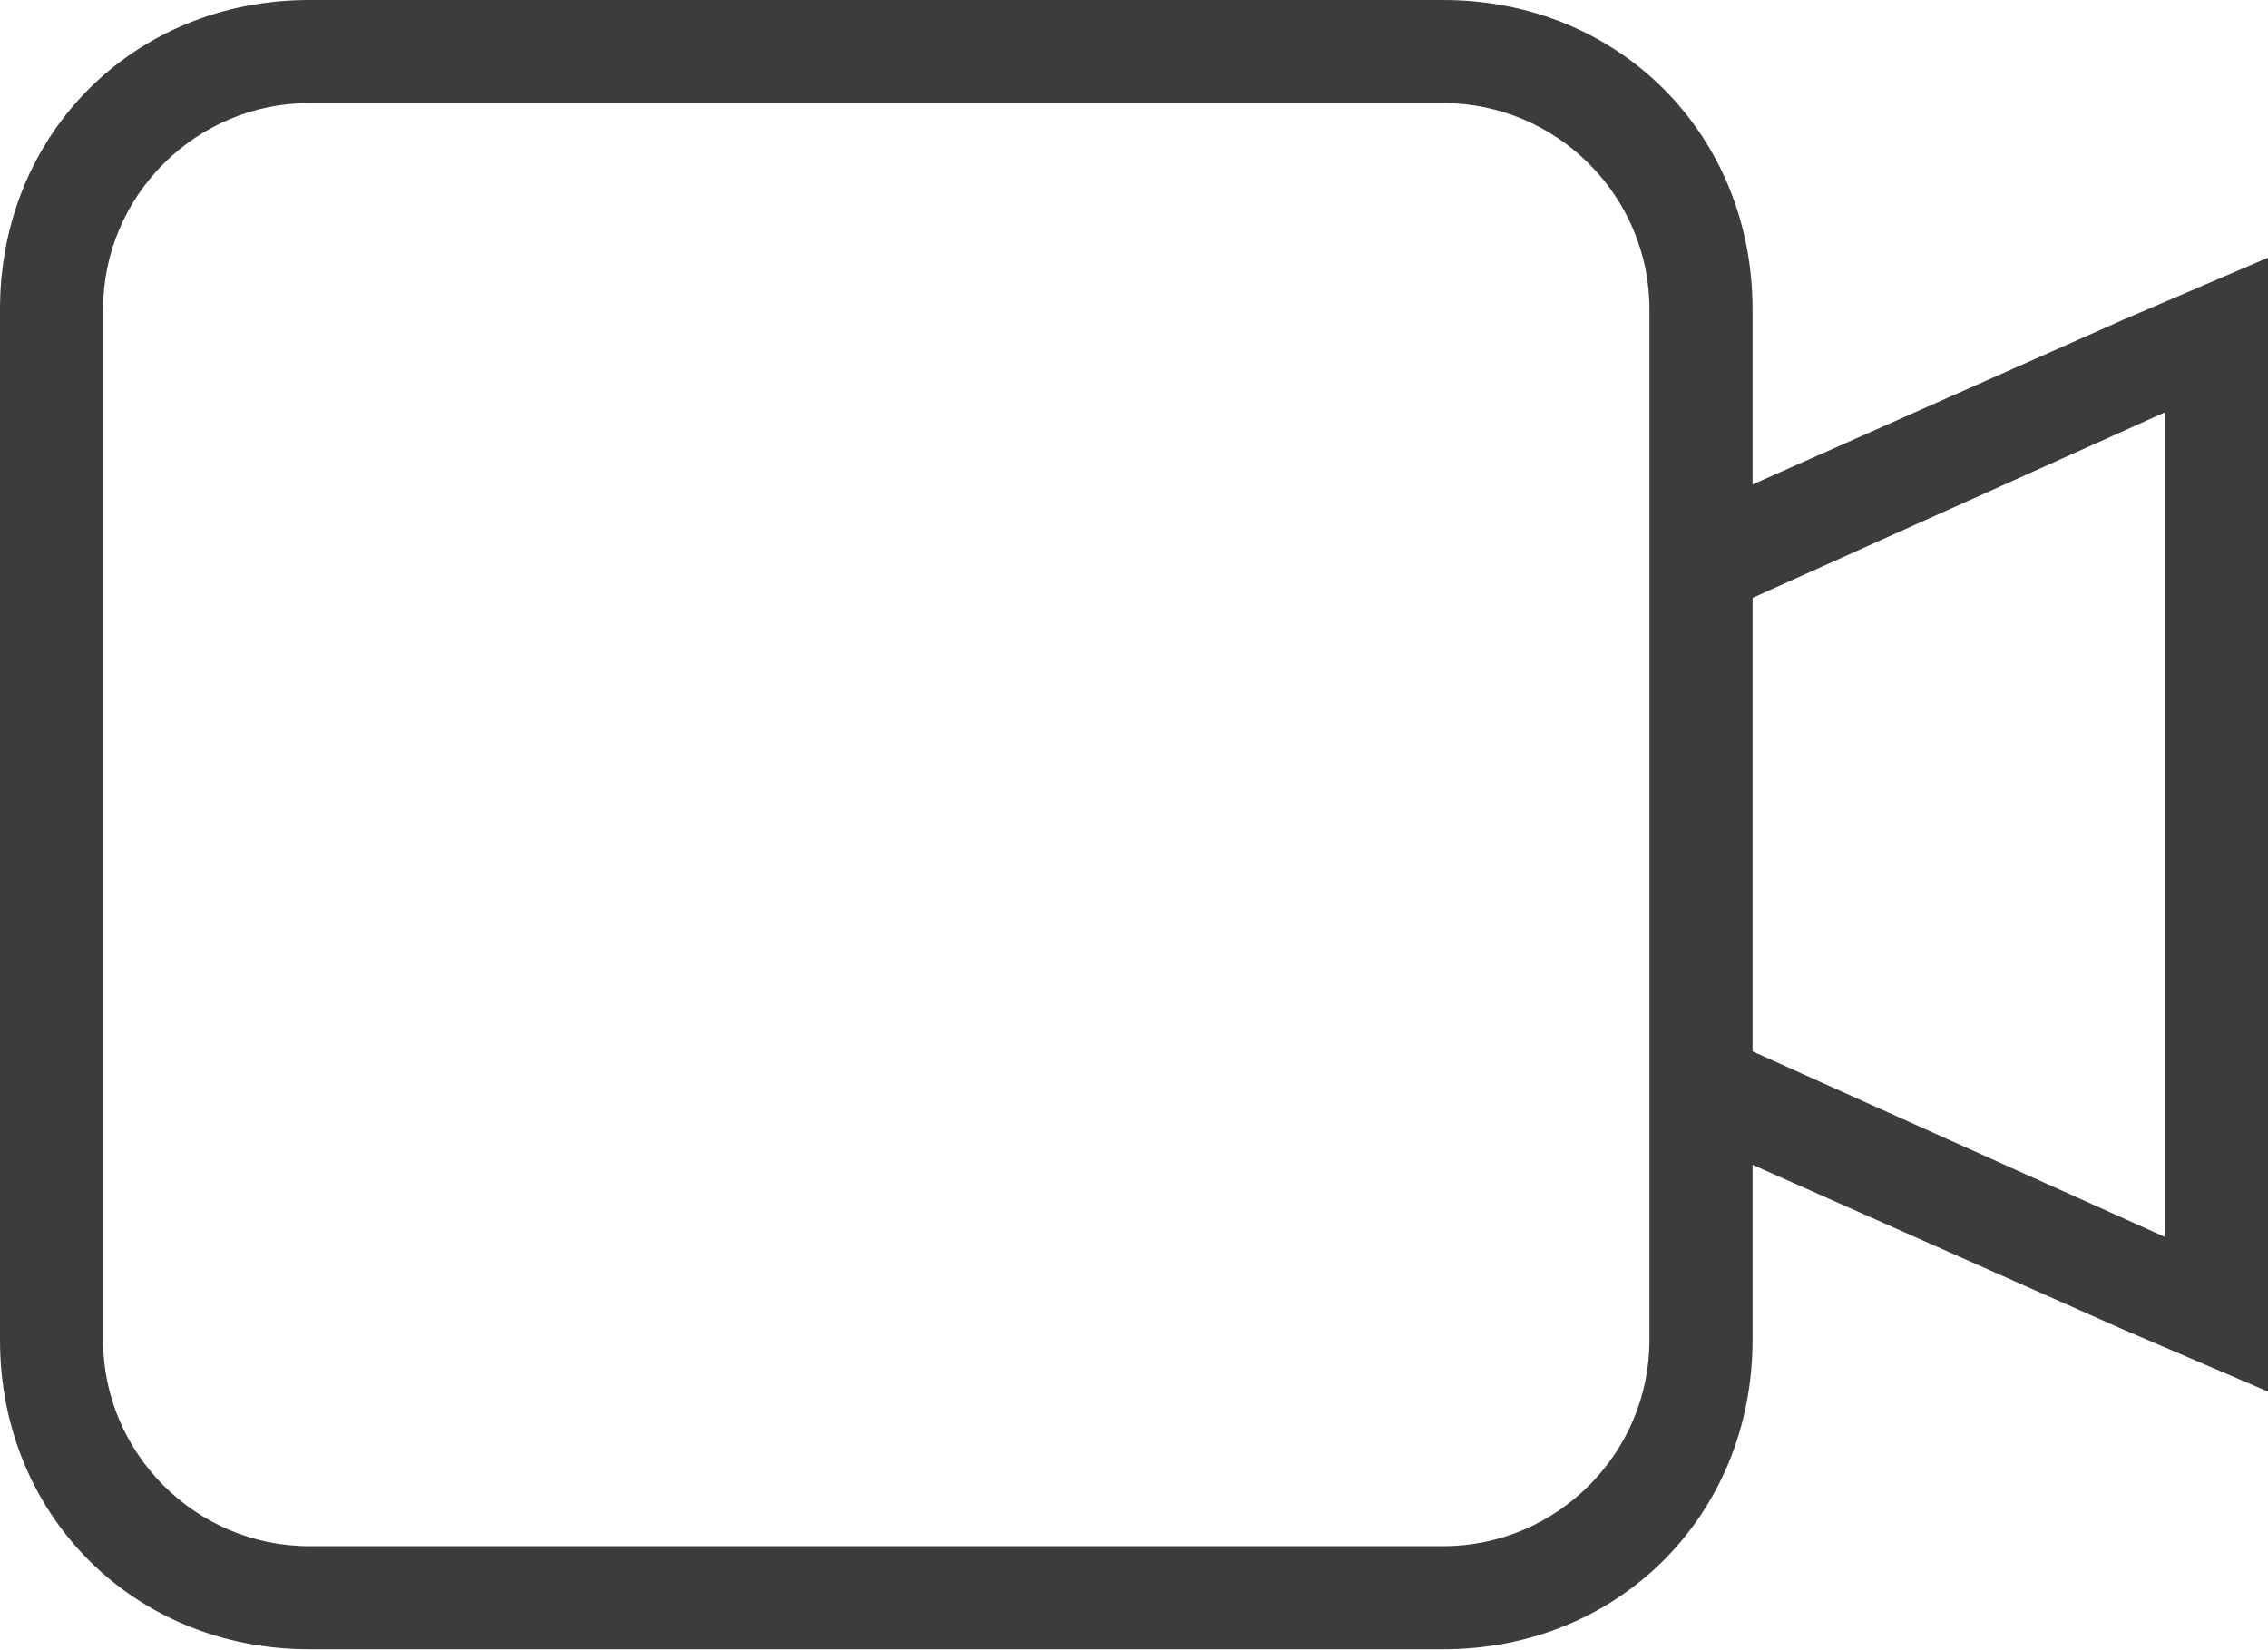
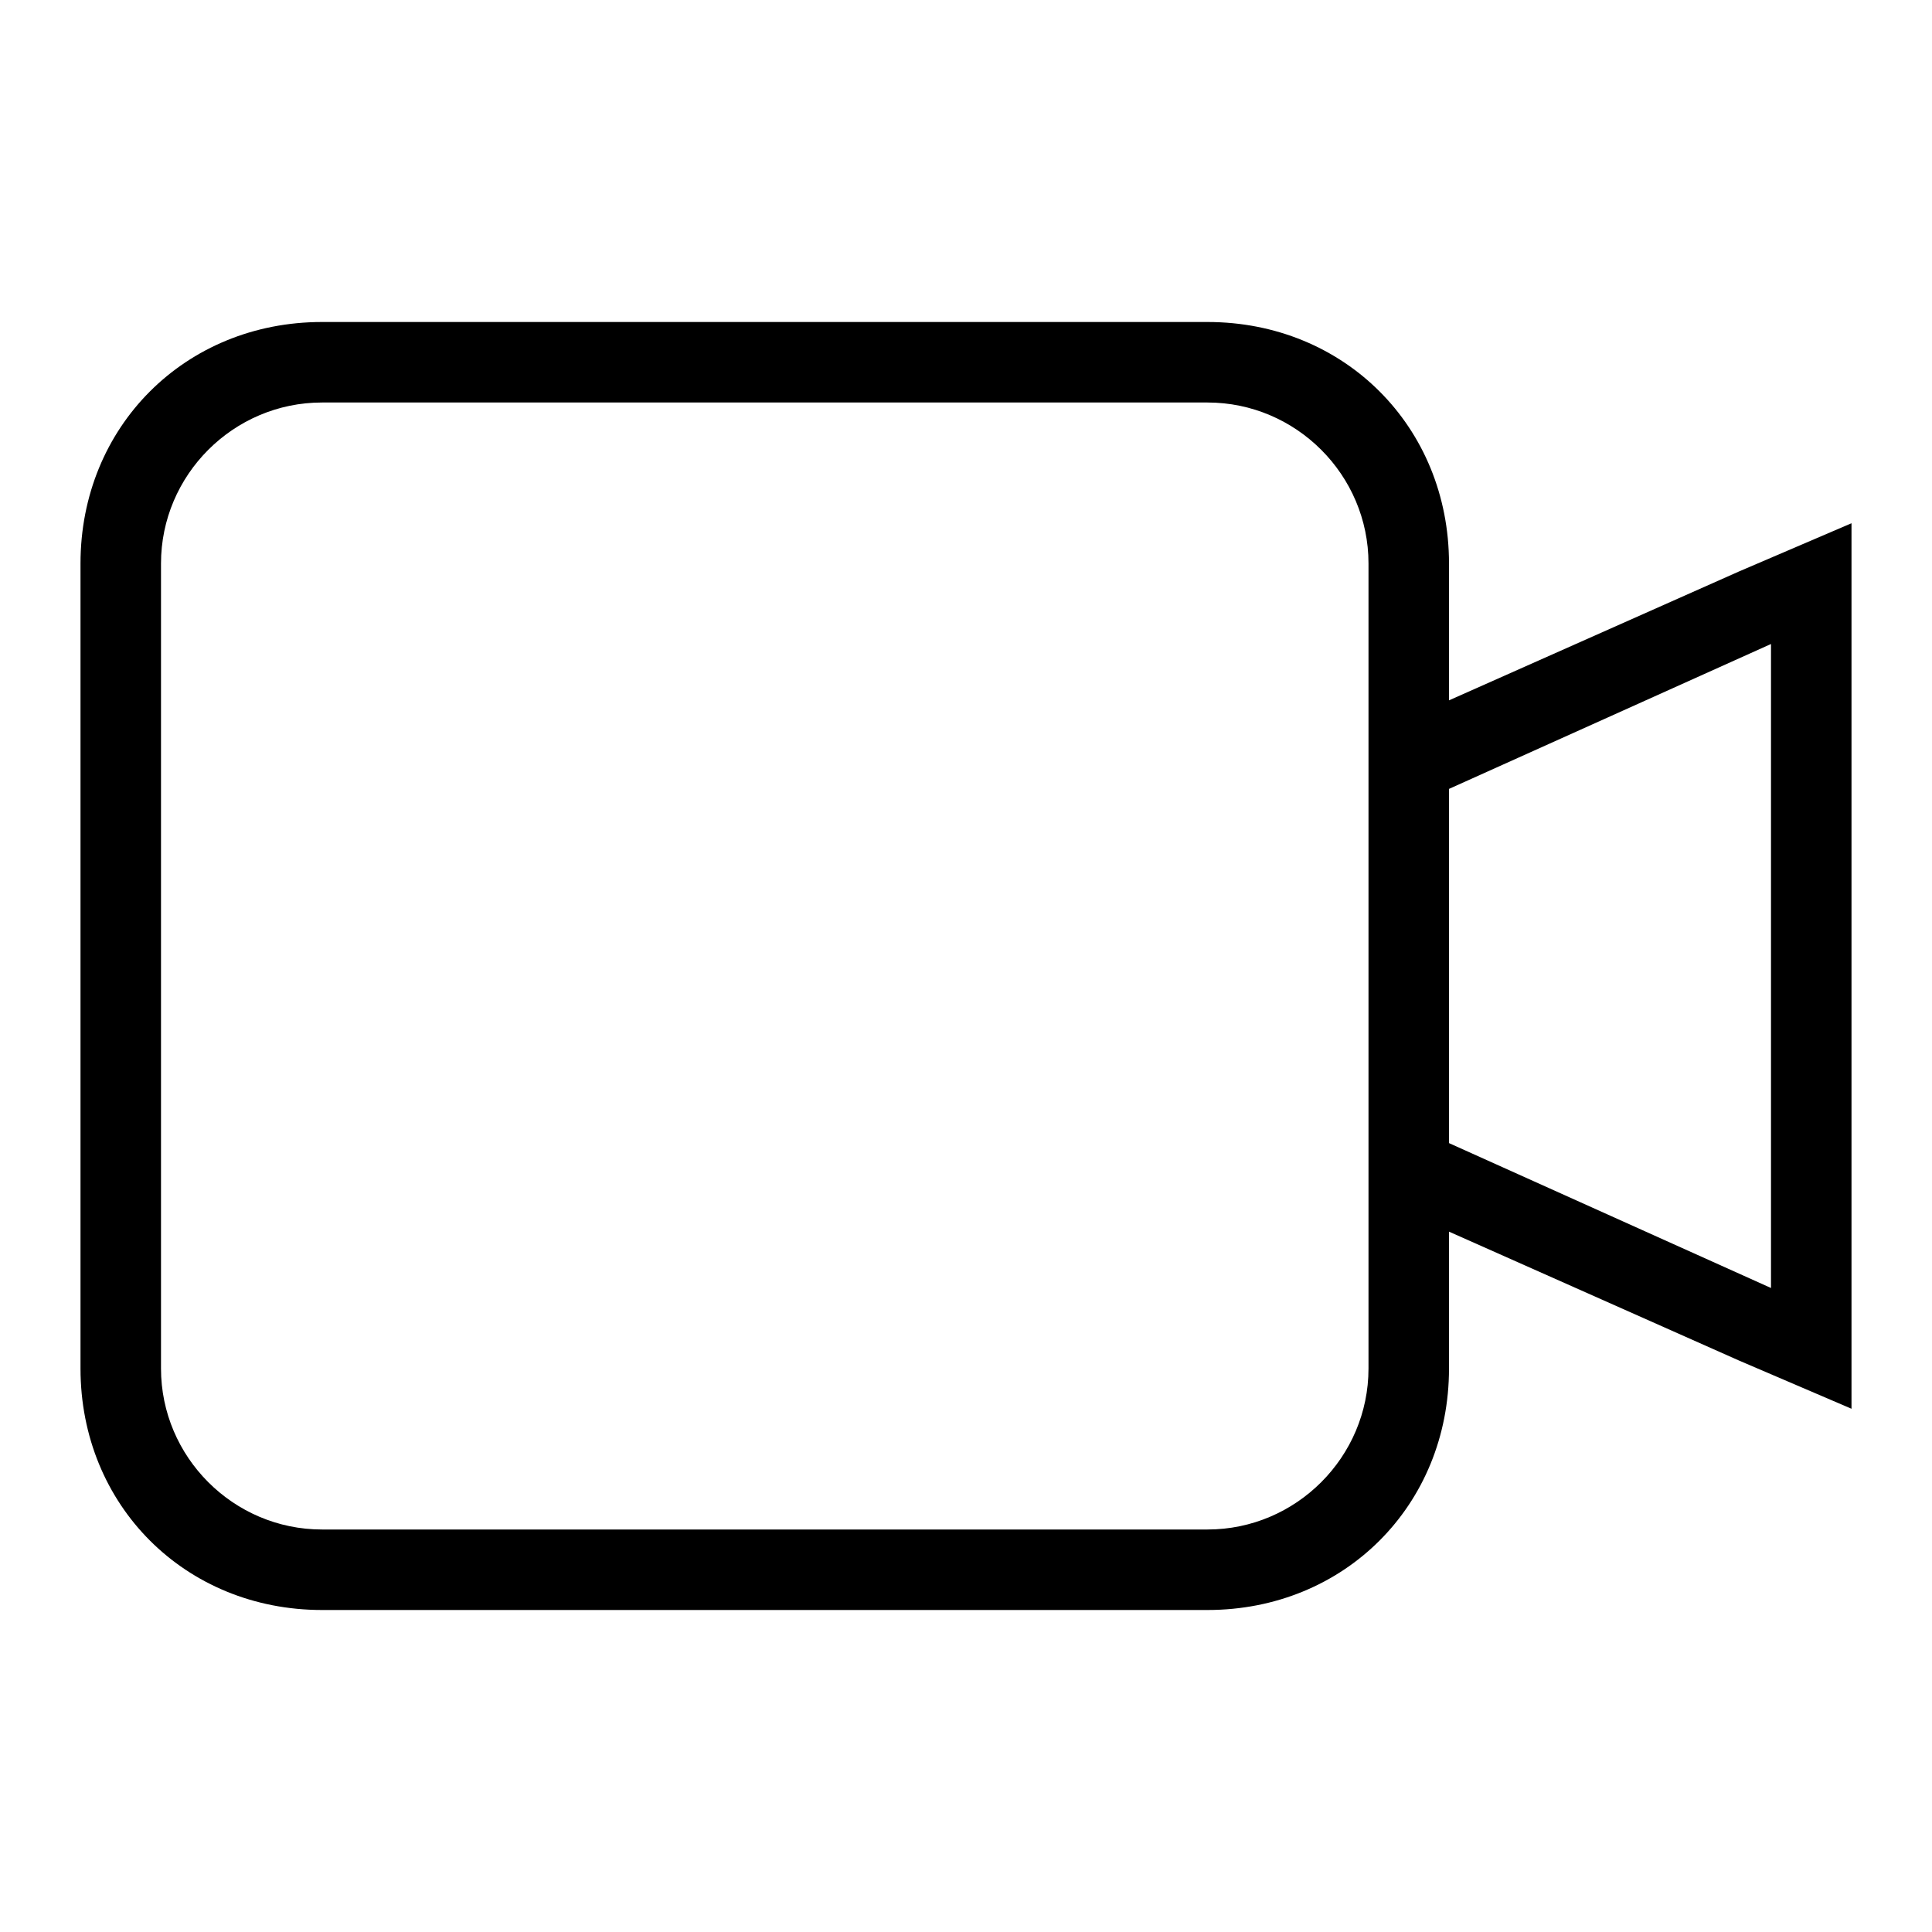
- <svg xmlns="http://www.w3.org/2000/svg" width="22" height="16" viewBox="0 0 22 16" fill="none">
-   <path d="M20.6 3.1L17 4.7V3C17 1.3 15.7 0 14 0H3C1.3 0 0 1.3 0 3V13C0 14.7 1.3 16 3 16H14C15.7 16 17 14.7 17 13V11.3L20.6 12.9L22 13.5V12V4V2.5L20.6 3.1ZM16 13C16 14.1 15.1 15 14 15H3C1.9 15 1 14.1 1 13V3C1 1.9 1.9 1 3 1H14C15.1 1 16 1.9 16 3V13ZM21 12L17 10.2V5.8L21 4V12Z" fill="#3C3C3C" />
+ <svg xmlns="http://www.w3.org/2000/svg" width="24" height="24" viewBox="0 0 24 24" fill="none">
+   <path class="WindowText" fill="Black" d="M21.6 7.1L18 8.7V7C18 5.3 16.7 4 15 4H4C2.3 4 1 5.3 1 7V17C1 18.7 2.3 20 4 20H15C16.7 20 18 18.7 18 17V15.3L21.6 16.9L23 17.5V16V8V6.5L21.6 7.1ZM17 17C17 18.1 16.1 19 15 19H4C2.9 19 2 18.1 2 17V7C2 5.9 2.9 5 4 5H15C16.1 5 17 5.9 17 7V17ZM22 16L18 14.2V9.8L22 8V16Z" />
</svg>
